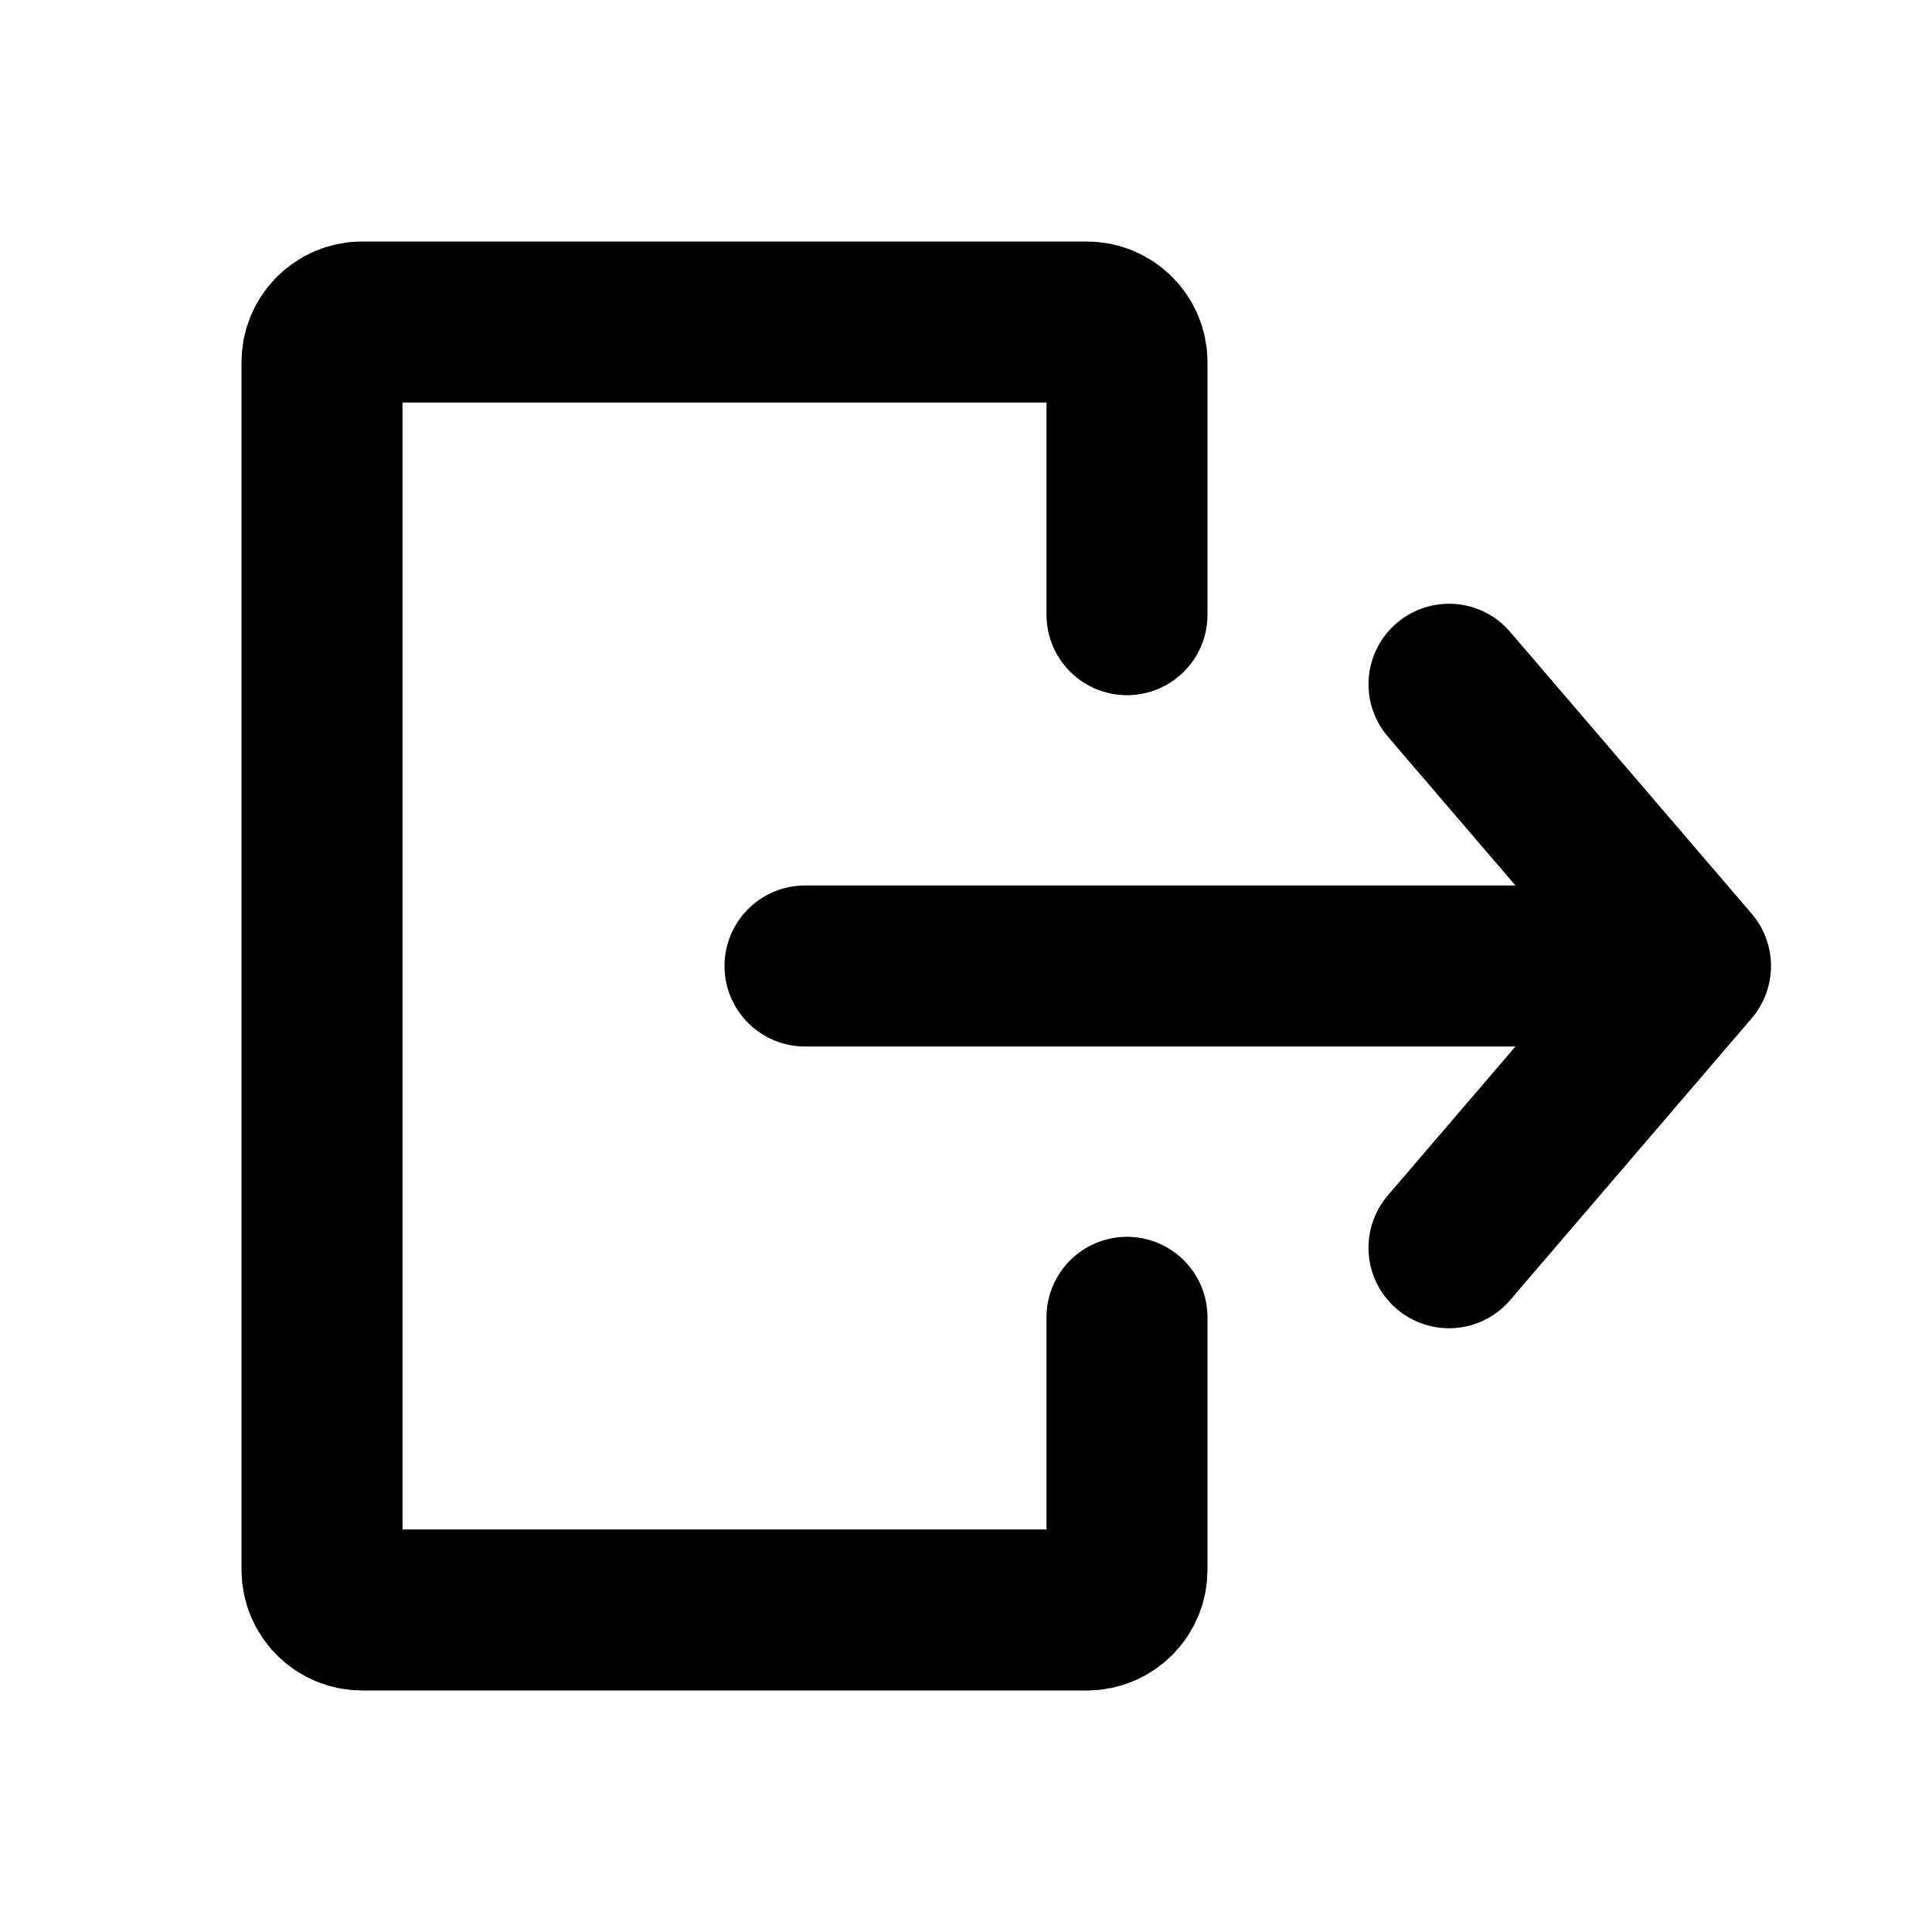
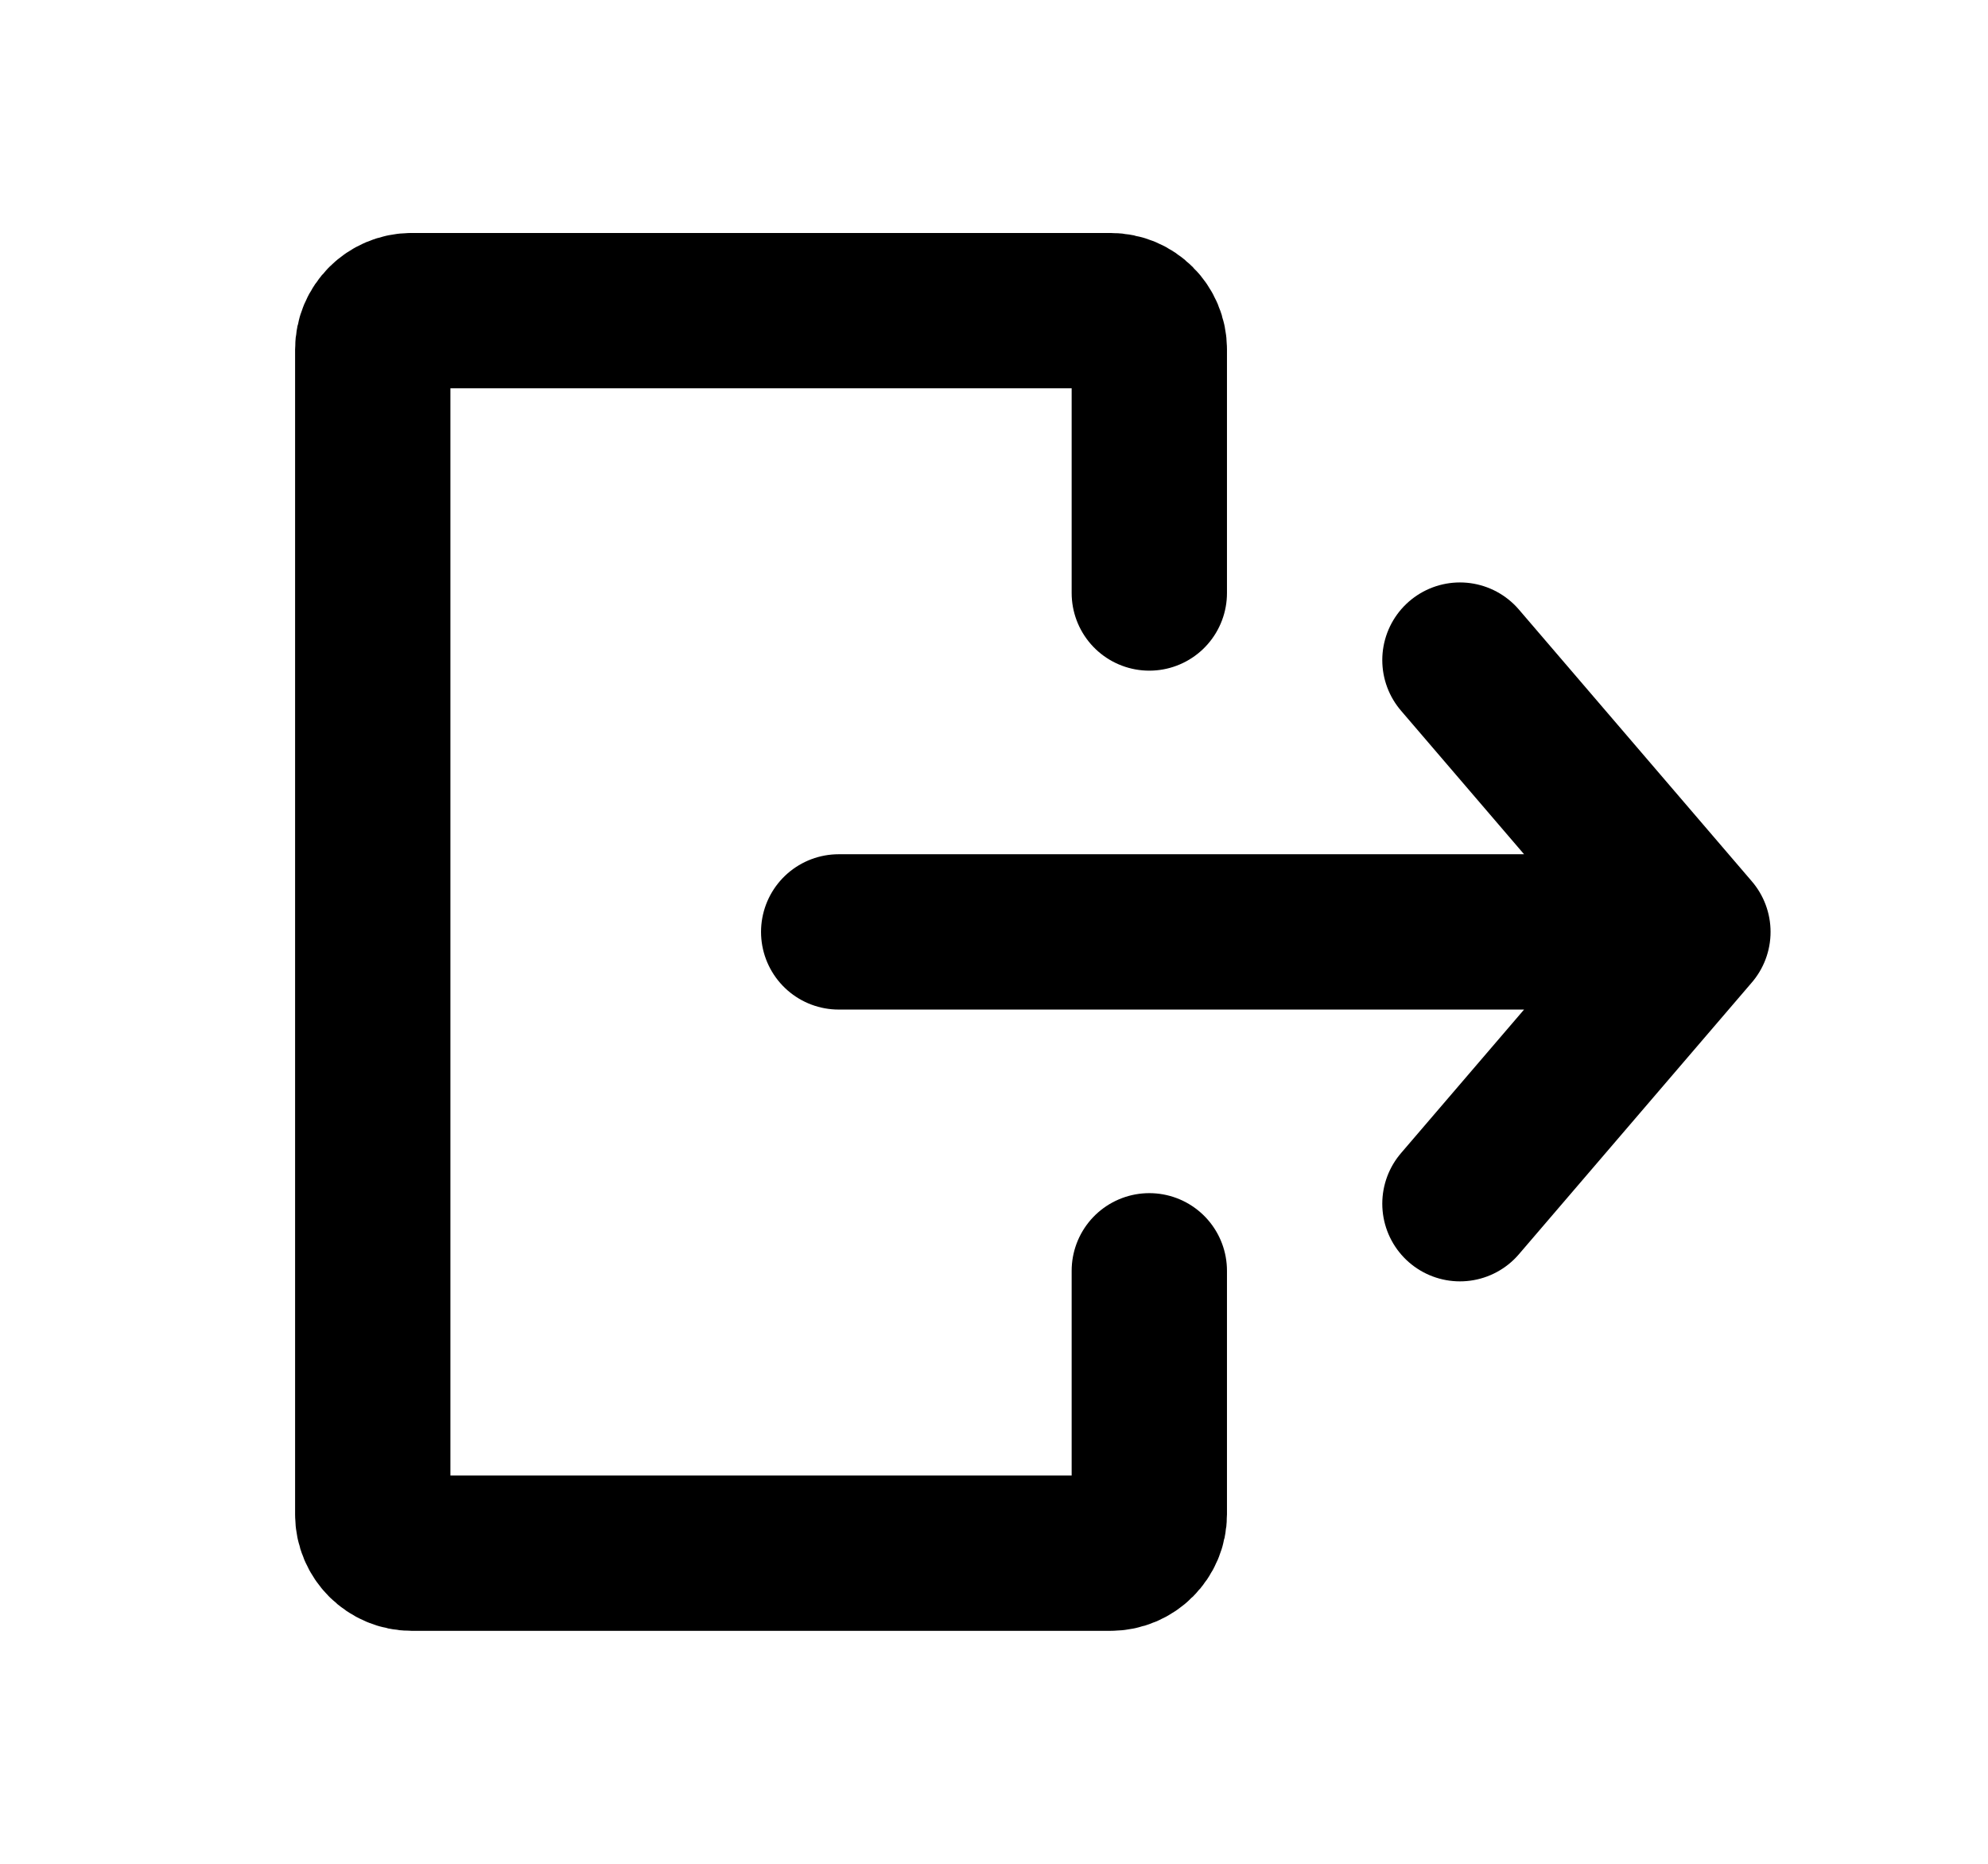
- <svg xmlns="http://www.w3.org/2000/svg" width="800px" height="800px" viewBox="0 0 24 24" fill="none">
+ <svg xmlns="http://www.w3.org/2000/svg" width="32px" height="30px" viewBox="0 0 24 24" fill="none">
  <path d="M14 7.636L14 4.5C14 4.224 13.776 4 13.5 4L4.5 4C4.224 4 4 4.224 4 4.5L4 19.5C4 19.776 4.224 20 4.5 20L13.5 20C13.776 20 14 19.776 14 19.5L14 16.364" stroke="#000000" stroke-width="2" stroke-linecap="round" stroke-linejoin="round" />
  <path d="M10 12L21 12M21 12L18 8.5M21 12L18 15.5" stroke="#000000" stroke-width="2" stroke-linecap="round" stroke-linejoin="round" />
</svg>
